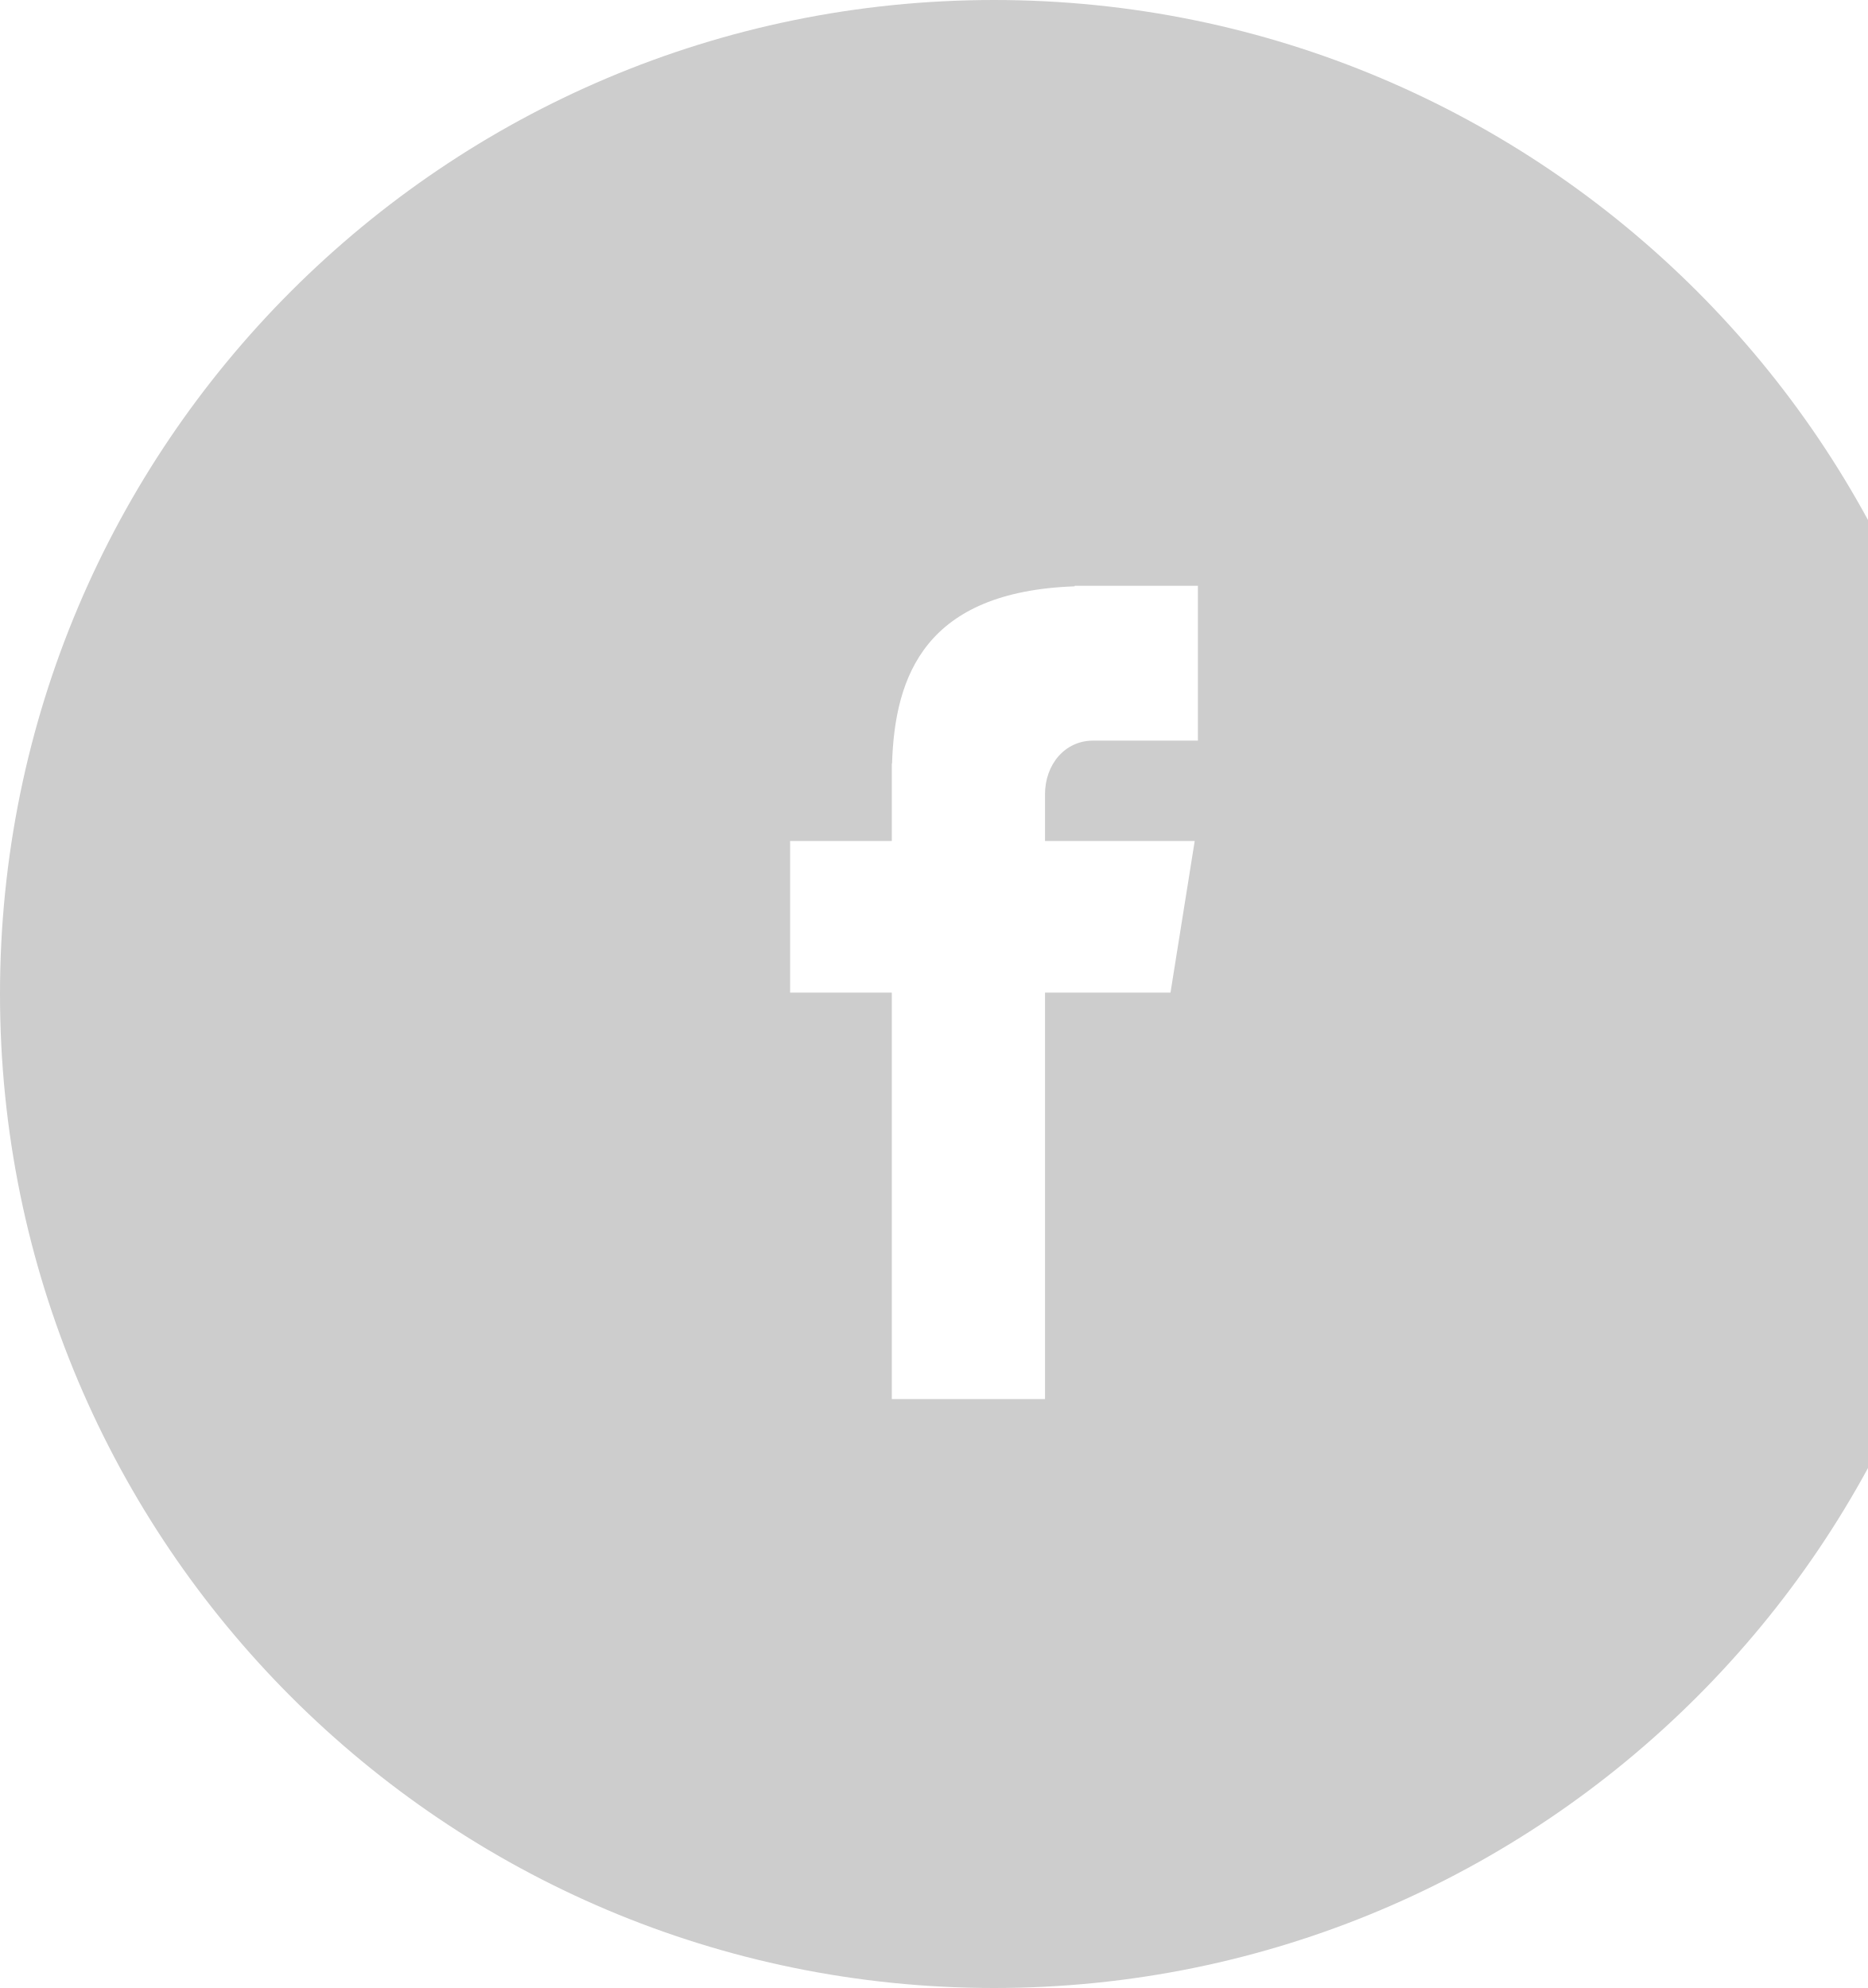
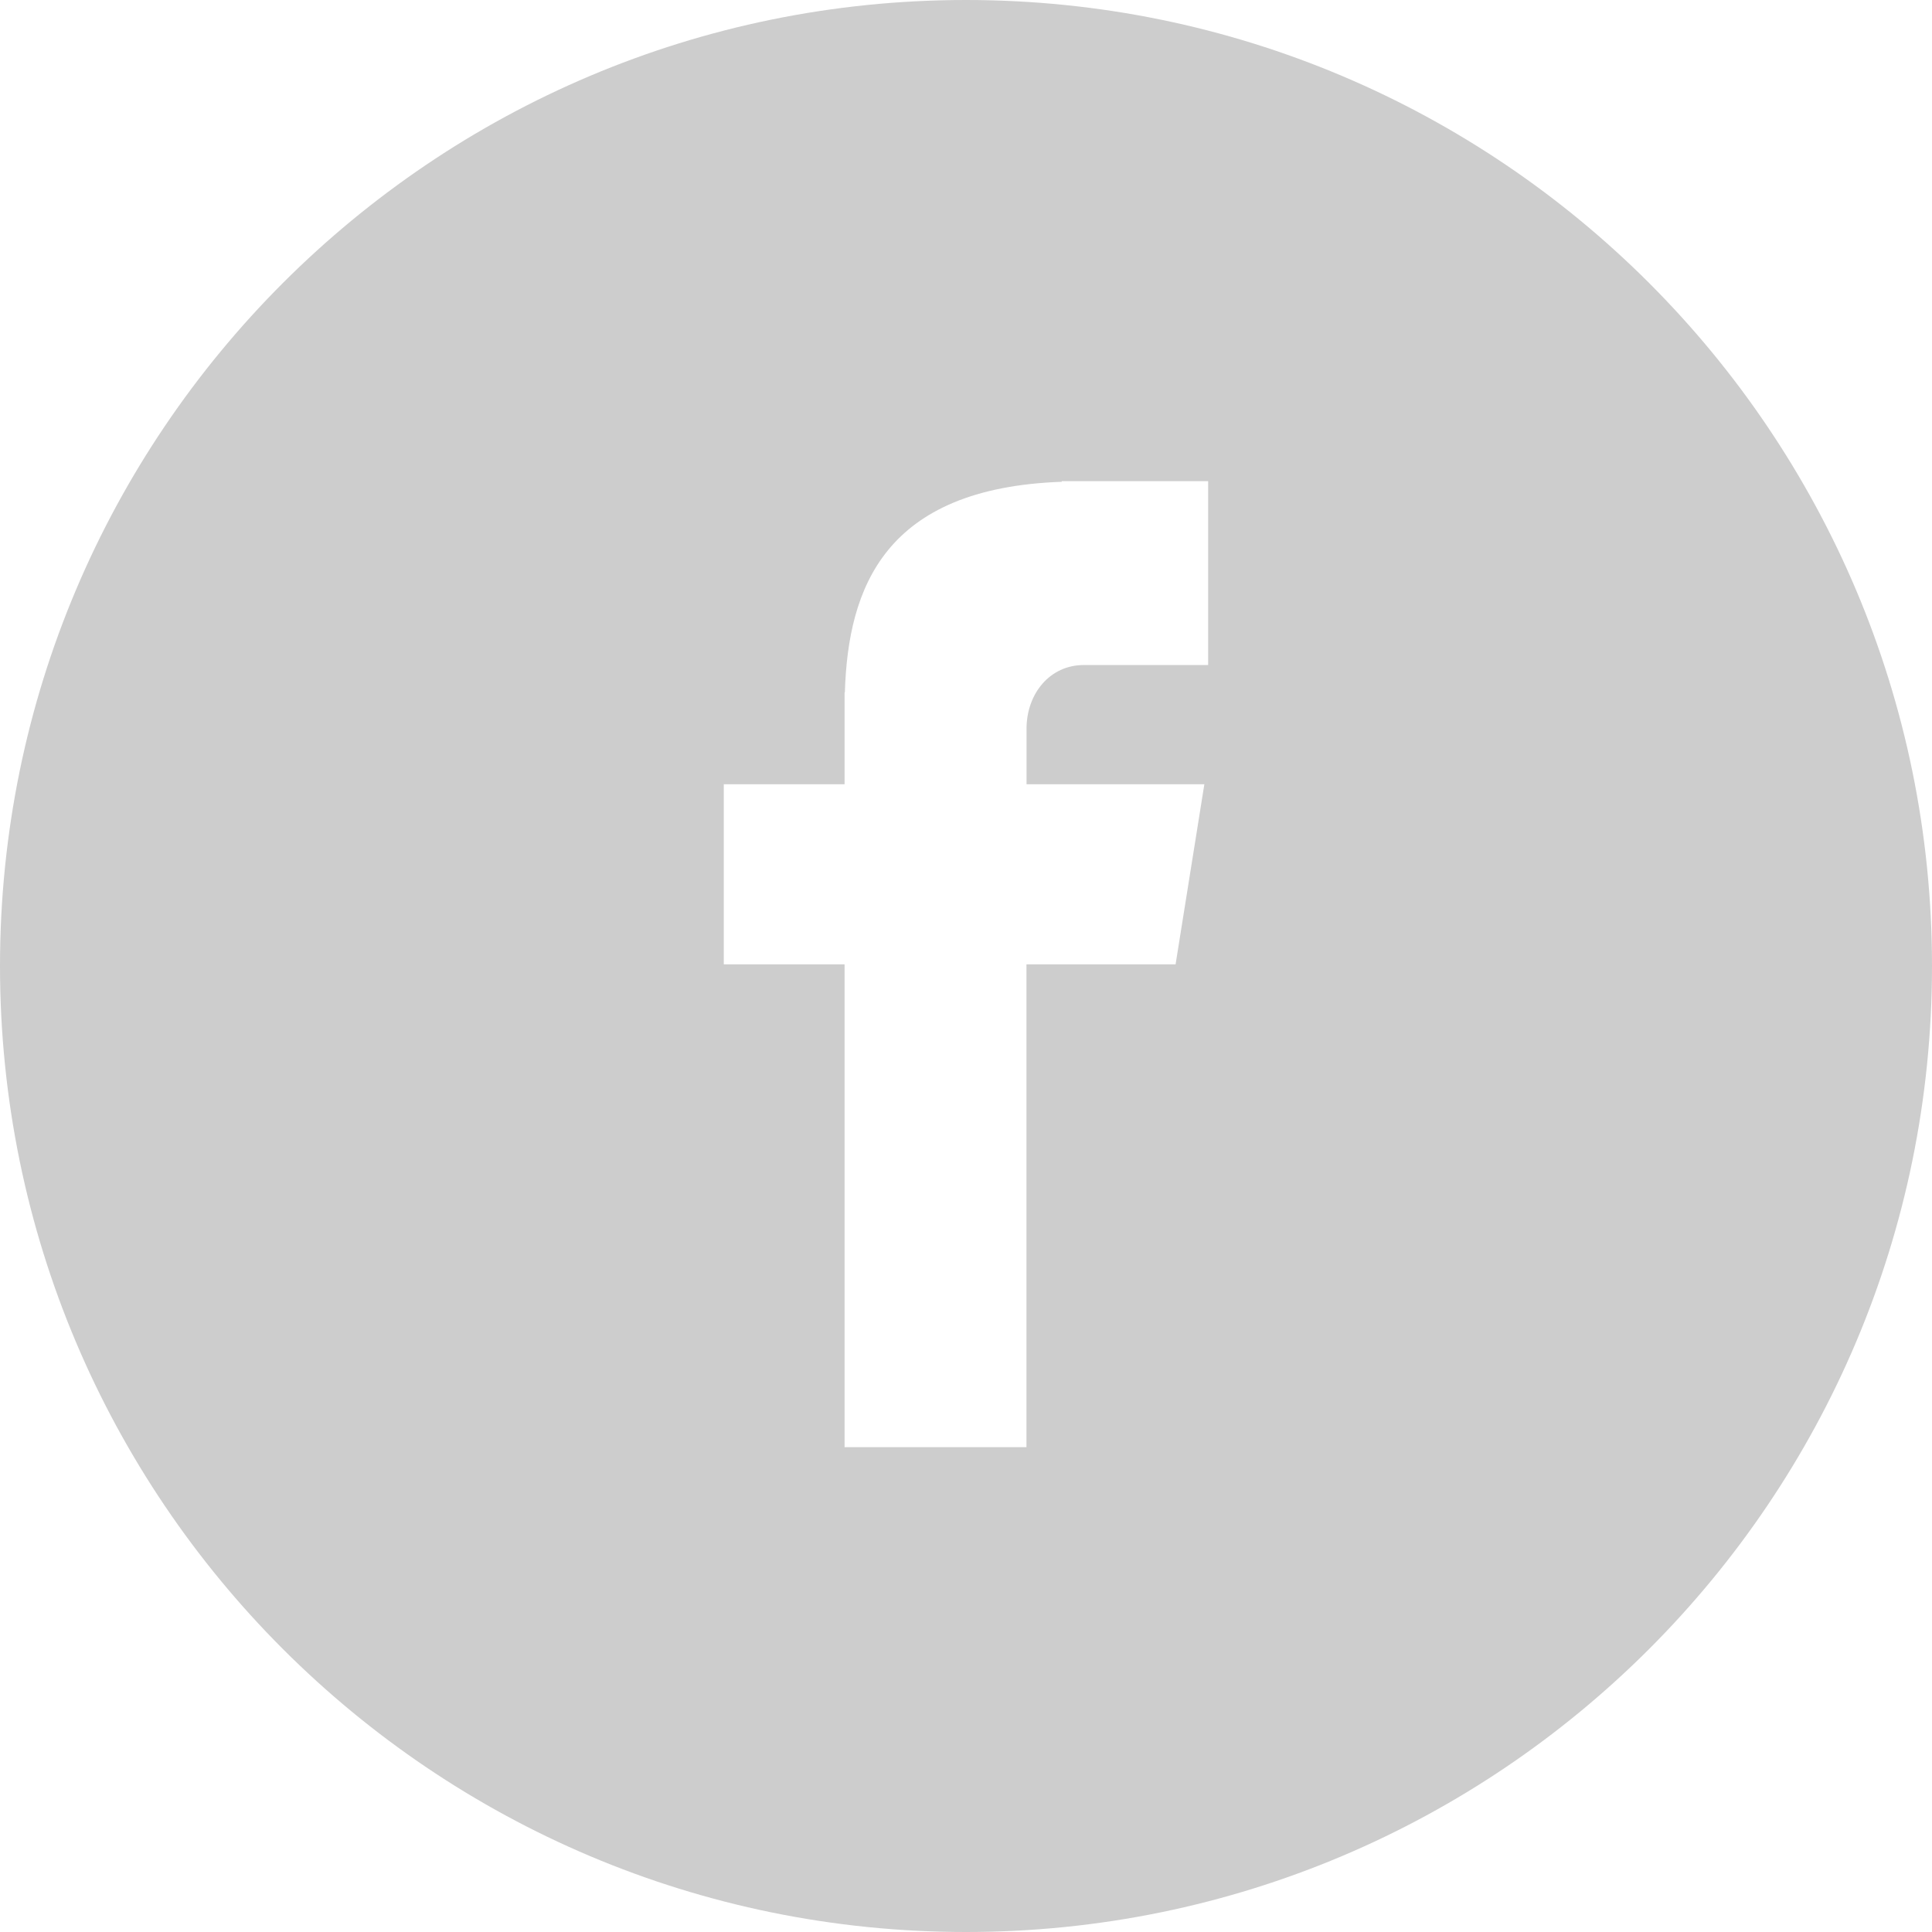
- <svg xmlns="http://www.w3.org/2000/svg" viewBox="0 0 31 33" fill="none">
-   <path fill-rule="evenodd" clip-rule="evenodd" d="M33 16.5C33 7.388 25.613 0 16.5 0C7.387 0 0 7.388 0 16.5C0 25.613 7.387 33 16.5 33C25.613 33 33 25.613 33 16.5ZM19.884 12.294H18.144C17.675 12.294 17.346 12.691 17.346 13.185V13.96H19.831L19.429 16.477H17.346V23.224H14.803V16.477H13.115V13.96H14.803V12.677H14.807C14.852 11.214 15.36 9.821 17.838 9.733V9.724H19.884V12.294Z" fill="#CDCDCD" />
+ <svg xmlns="http://www.w3.org/2000/svg" viewBox="0 0 27 27" fill="none">
+   <path d="M27 13.5C27 6.045 20.956 0 13.5 0C6.044 0 0 6.045 0 13.5C0 20.956 6.044 27 13.5 27C20.956 27 27 20.956 27 13.5ZM16.884 9.294H15.144C14.675 9.294 14.346 9.691 14.346 10.185V10.96H16.831L16.429 13.477H14.345V20.224H11.803V13.477H10.115V10.96H11.803V9.677H11.807C11.852 8.214 12.36 6.821 14.838 6.733V6.724H16.884V9.294Z" fill="#CDCDCD" />
</svg>
